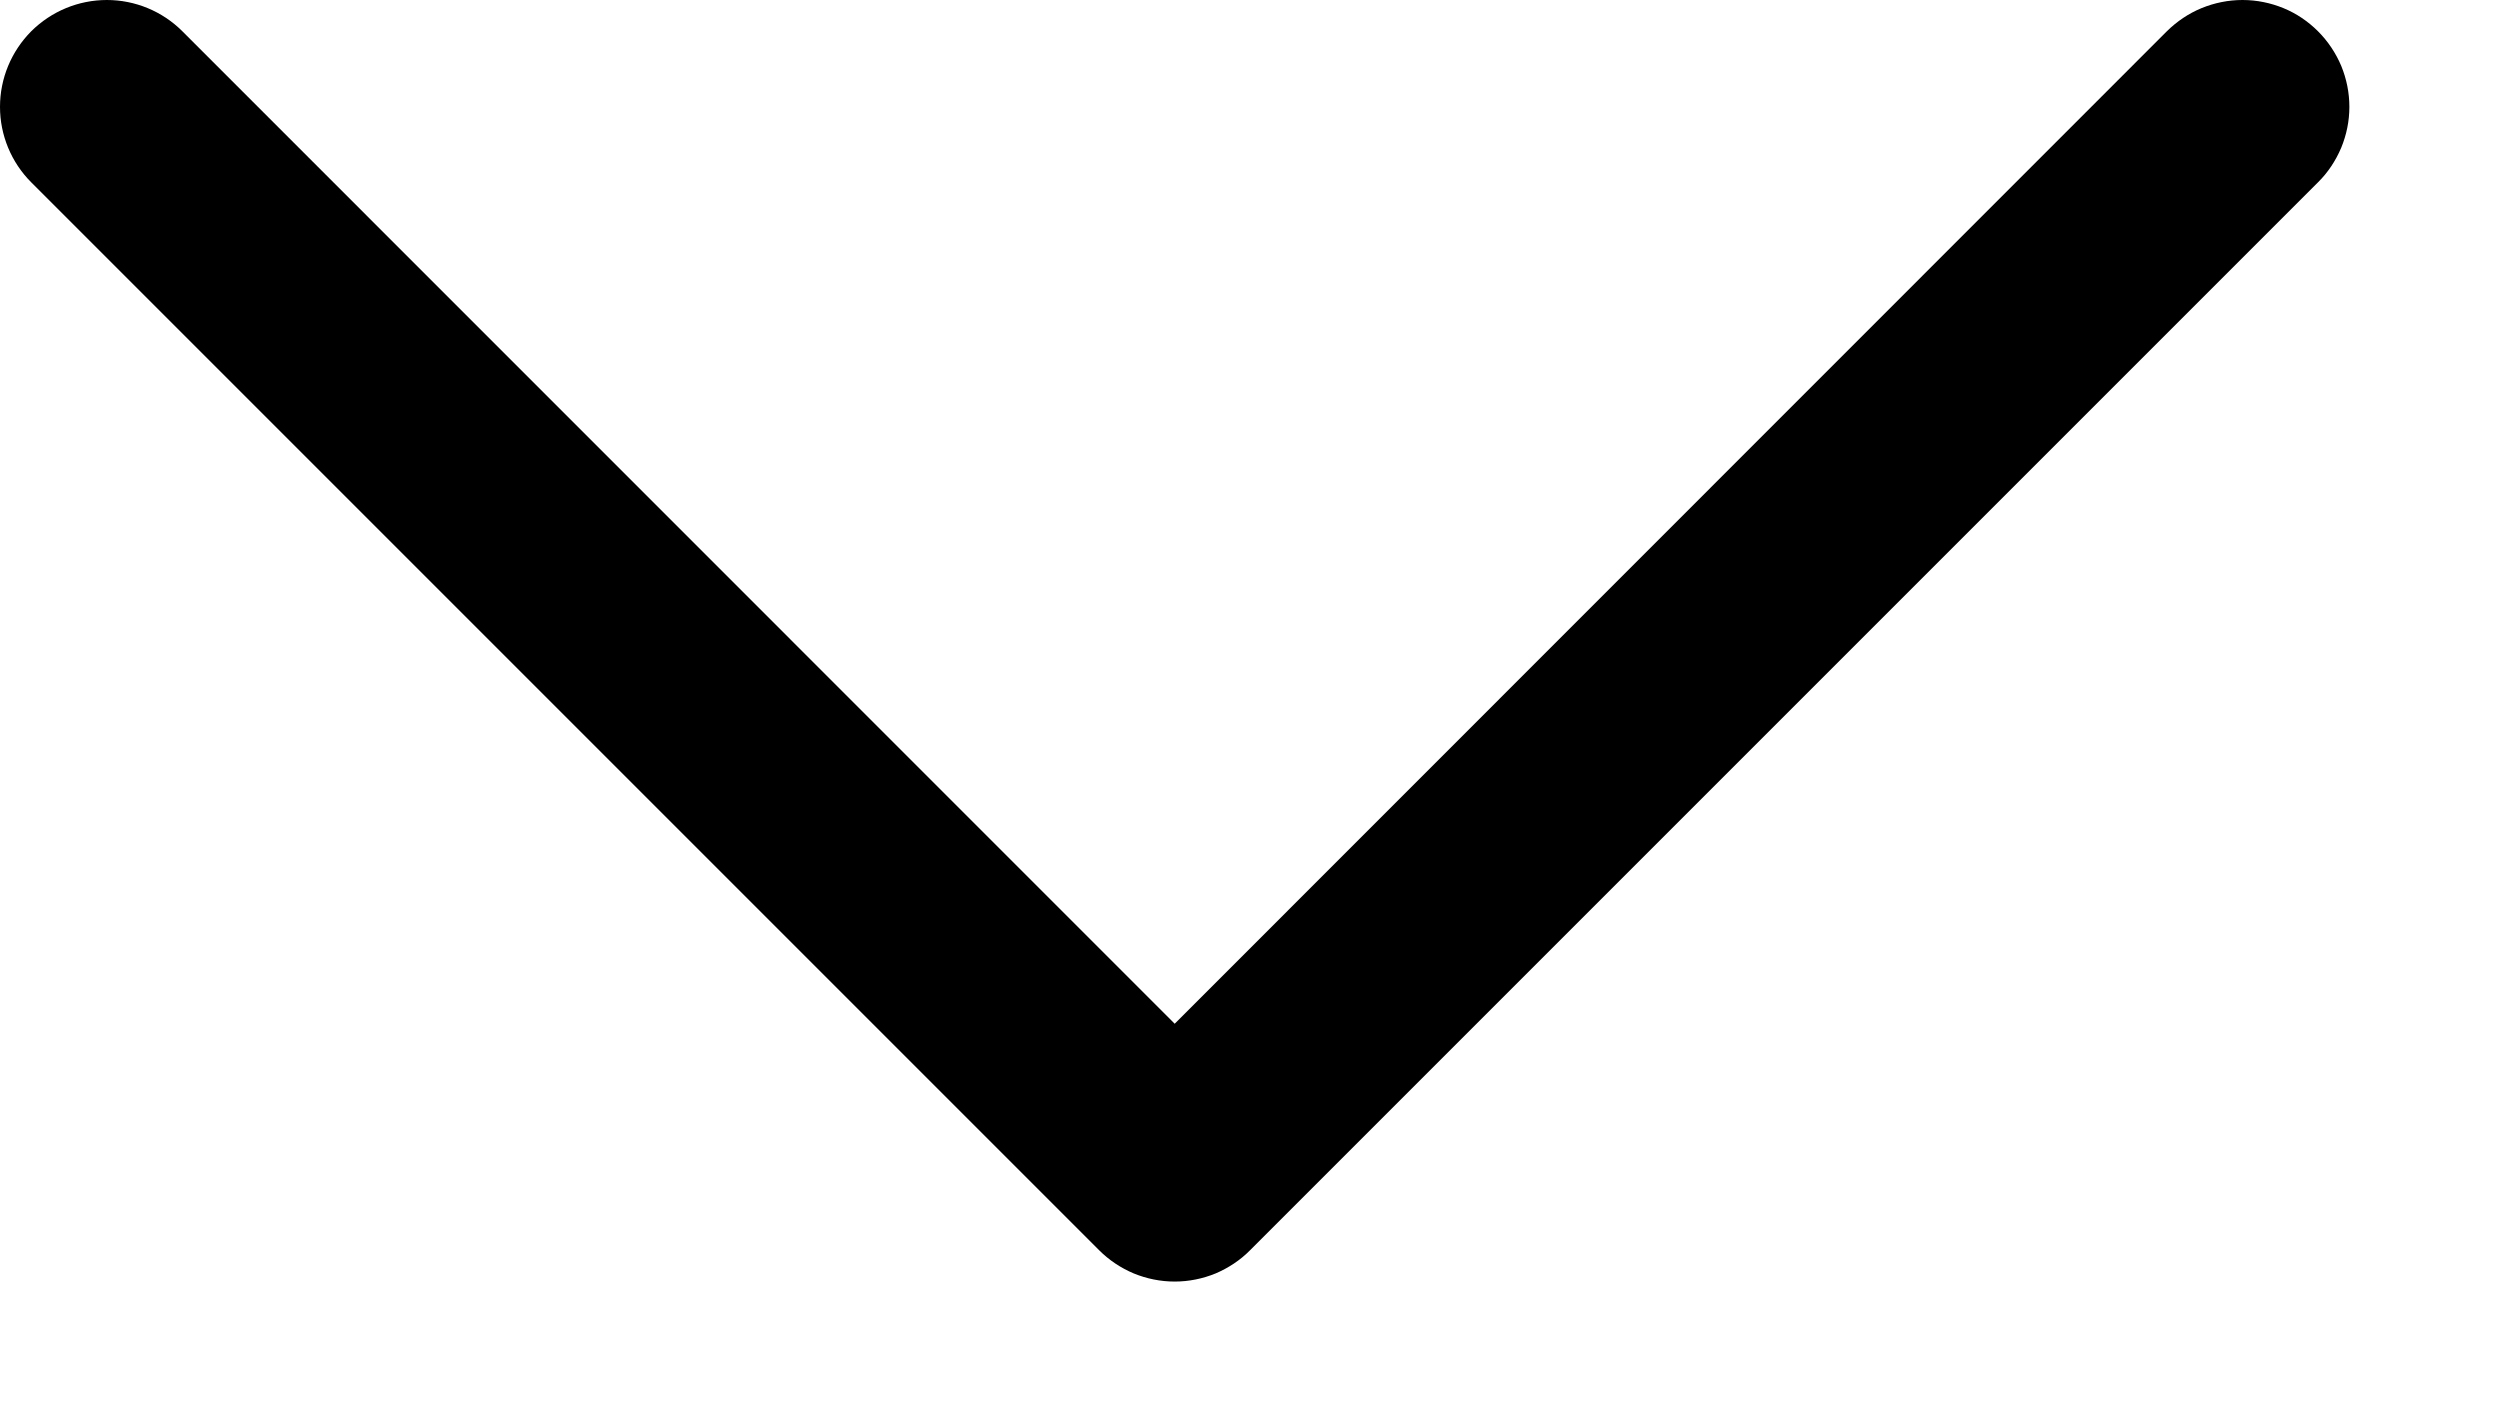
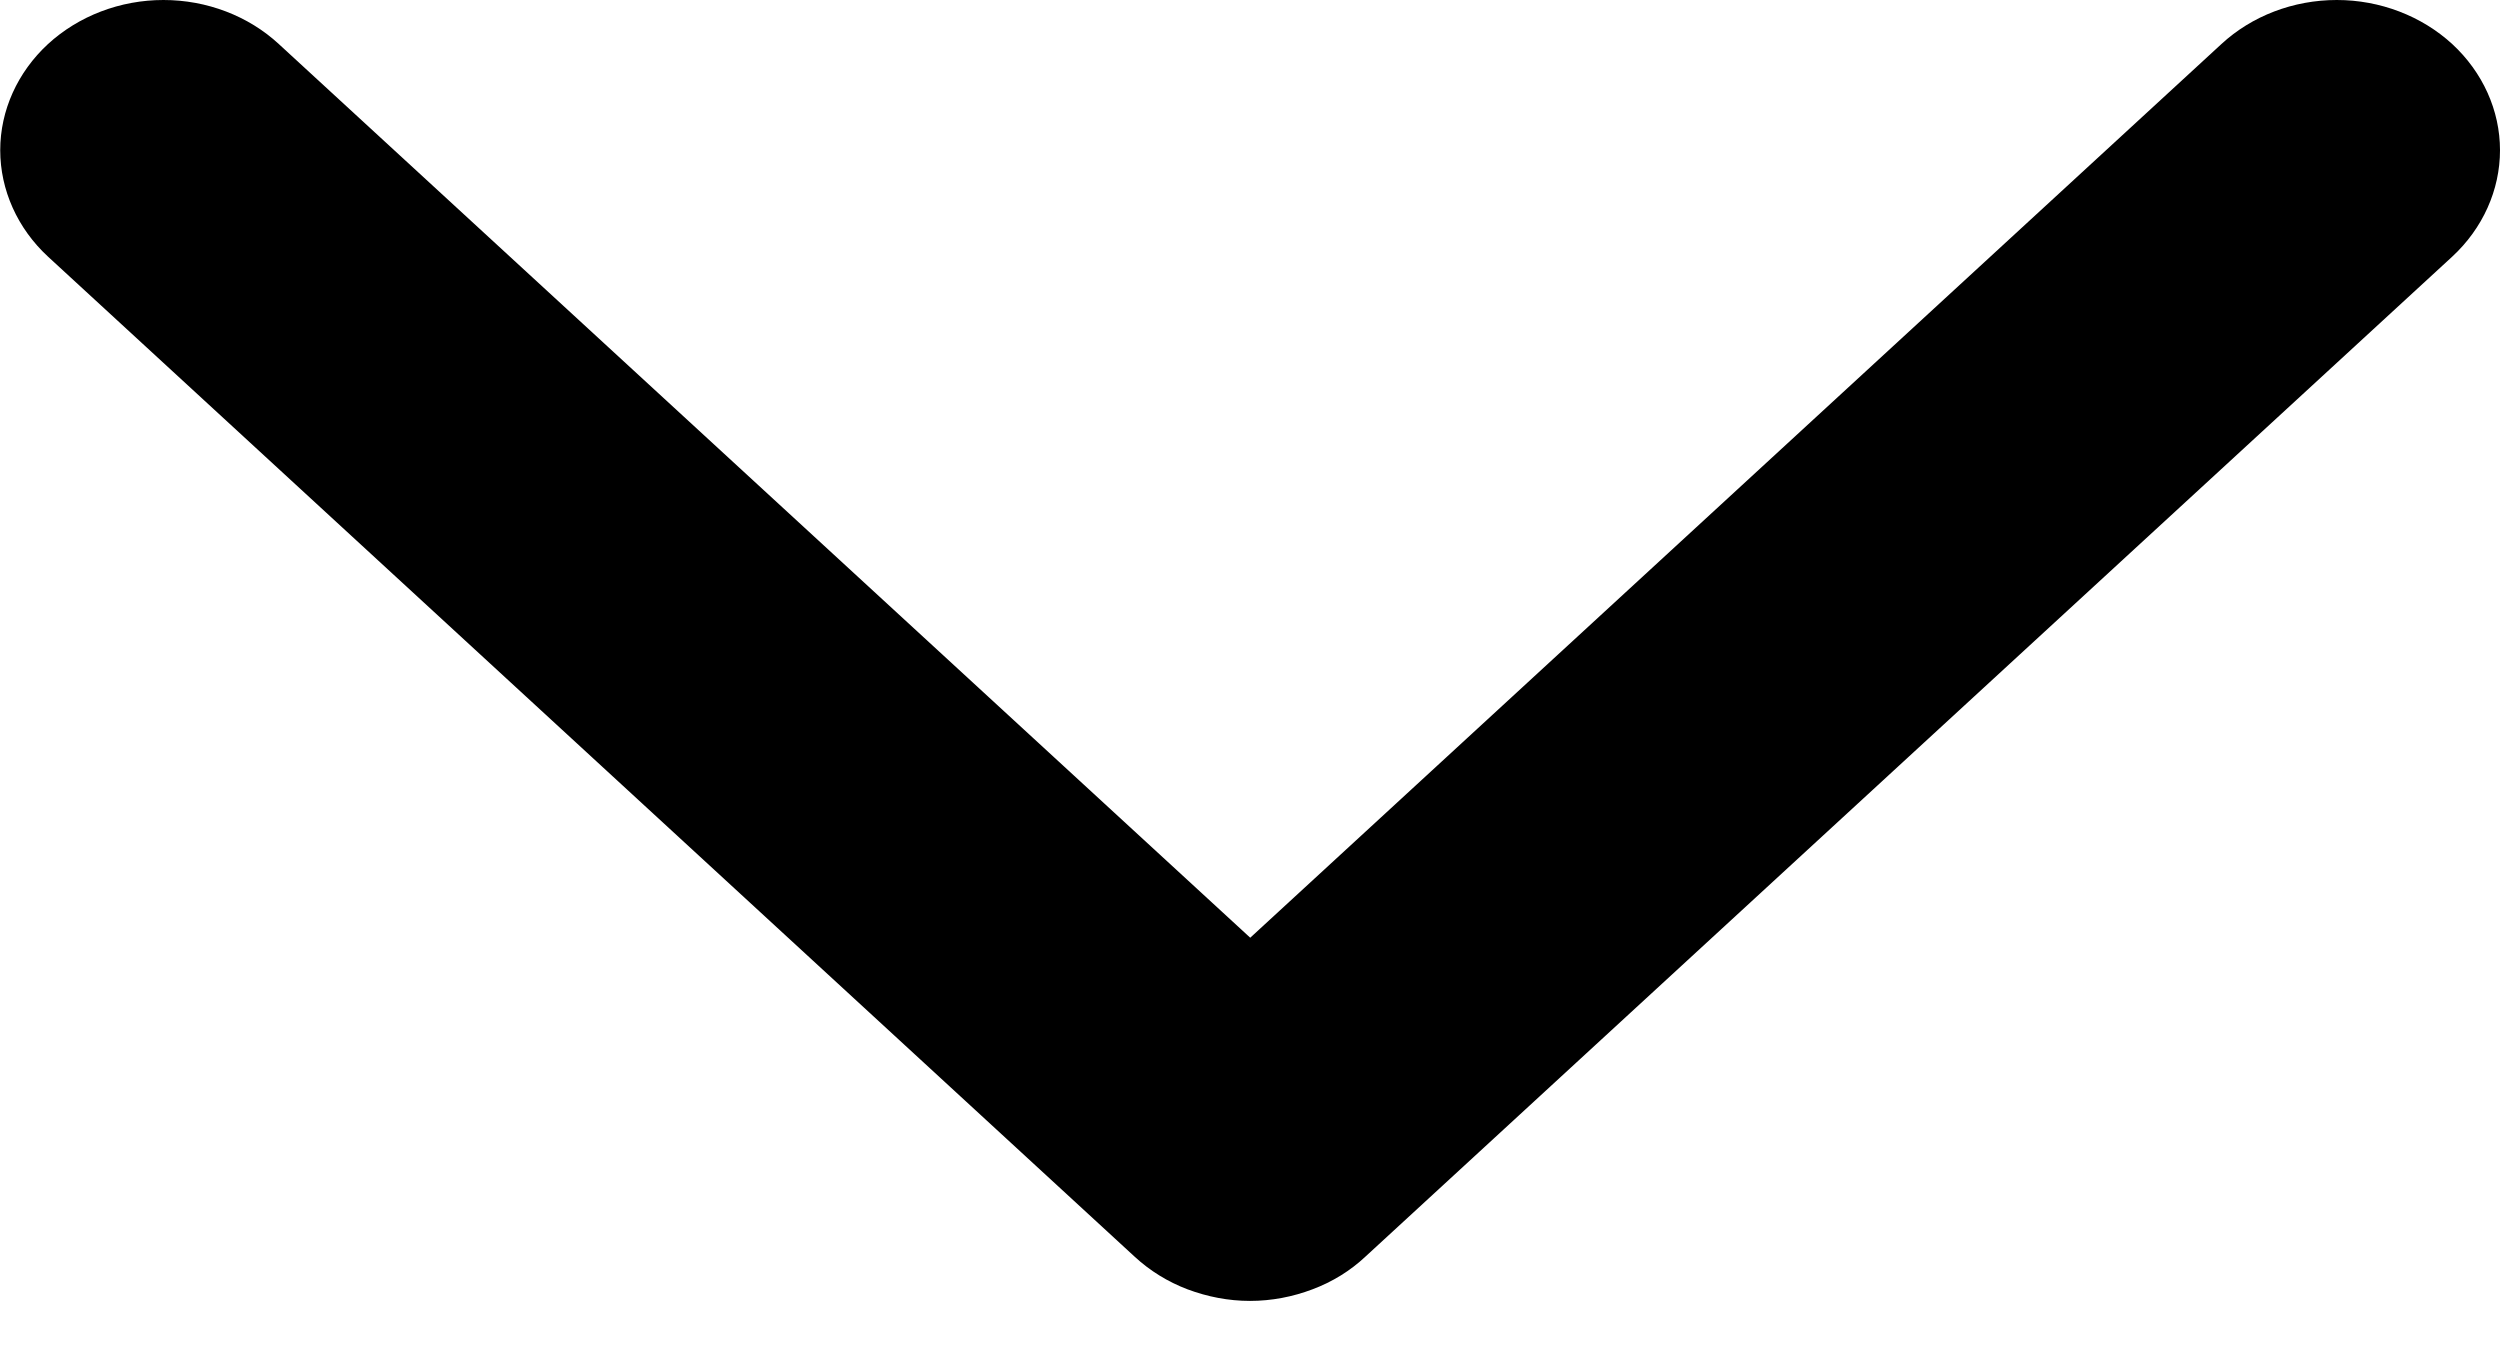
- <svg xmlns="http://www.w3.org/2000/svg" width="16" height="9" viewBox="0 0 16 9" fill="none">
-   <path d="M14.835 1.167L8.001 8.001C7.938 8.065 7.862 8.115 7.78 8.15C7.697 8.184 7.608 8.202 7.518 8.202C7.428 8.202 7.339 8.184 7.256 8.15C7.173 8.115 7.098 8.065 7.034 8.001L0.2 1.167C0.072 1.039 0 0.865 0 0.684C0 0.502 0.072 0.329 0.2 0.2C0.329 0.072 0.502 0 0.684 0C0.865 0 1.039 0.072 1.167 0.2L7.518 6.552L13.868 0.2C13.932 0.137 14.007 0.086 14.09 0.052C14.173 0.018 14.262 0 14.352 0C14.442 0 14.531 0.018 14.614 0.052C14.697 0.086 14.772 0.137 14.835 0.2C14.899 0.264 14.949 0.339 14.984 0.422C15.018 0.505 15.036 0.594 15.036 0.684C15.036 0.774 15.018 0.862 14.984 0.945C14.949 1.028 14.899 1.104 14.835 1.167Z" fill="black" />
+ <svg xmlns="http://www.w3.org/2000/svg" width="11" height="6" viewBox="0 0 11 6" fill="none">
+   <path d="M1.227 0.194C1.093 0.07 0.91 -0 0.719 -0C0.529 -0 0.346 0.07 0.211 0.194C0.077 0.318 0.001 0.486 0.001 0.661C0.001 0.836 0.077 1.005 0.211 1.129L4.992 5.529C5.059 5.591 5.138 5.64 5.225 5.673C5.313 5.706 5.406 5.724 5.5 5.724C5.595 5.724 5.688 5.706 5.775 5.673C5.863 5.64 5.942 5.591 6.008 5.529L10.79 1.129C10.924 1.005 11 0.836 11 0.661C11 0.486 10.924 0.318 10.79 0.194C10.655 0.07 10.472 -0 10.282 -0C10.091 -0 9.908 0.07 9.774 0.194L5.501 4.126L1.227 0.194Z" fill="black" />
</svg>
